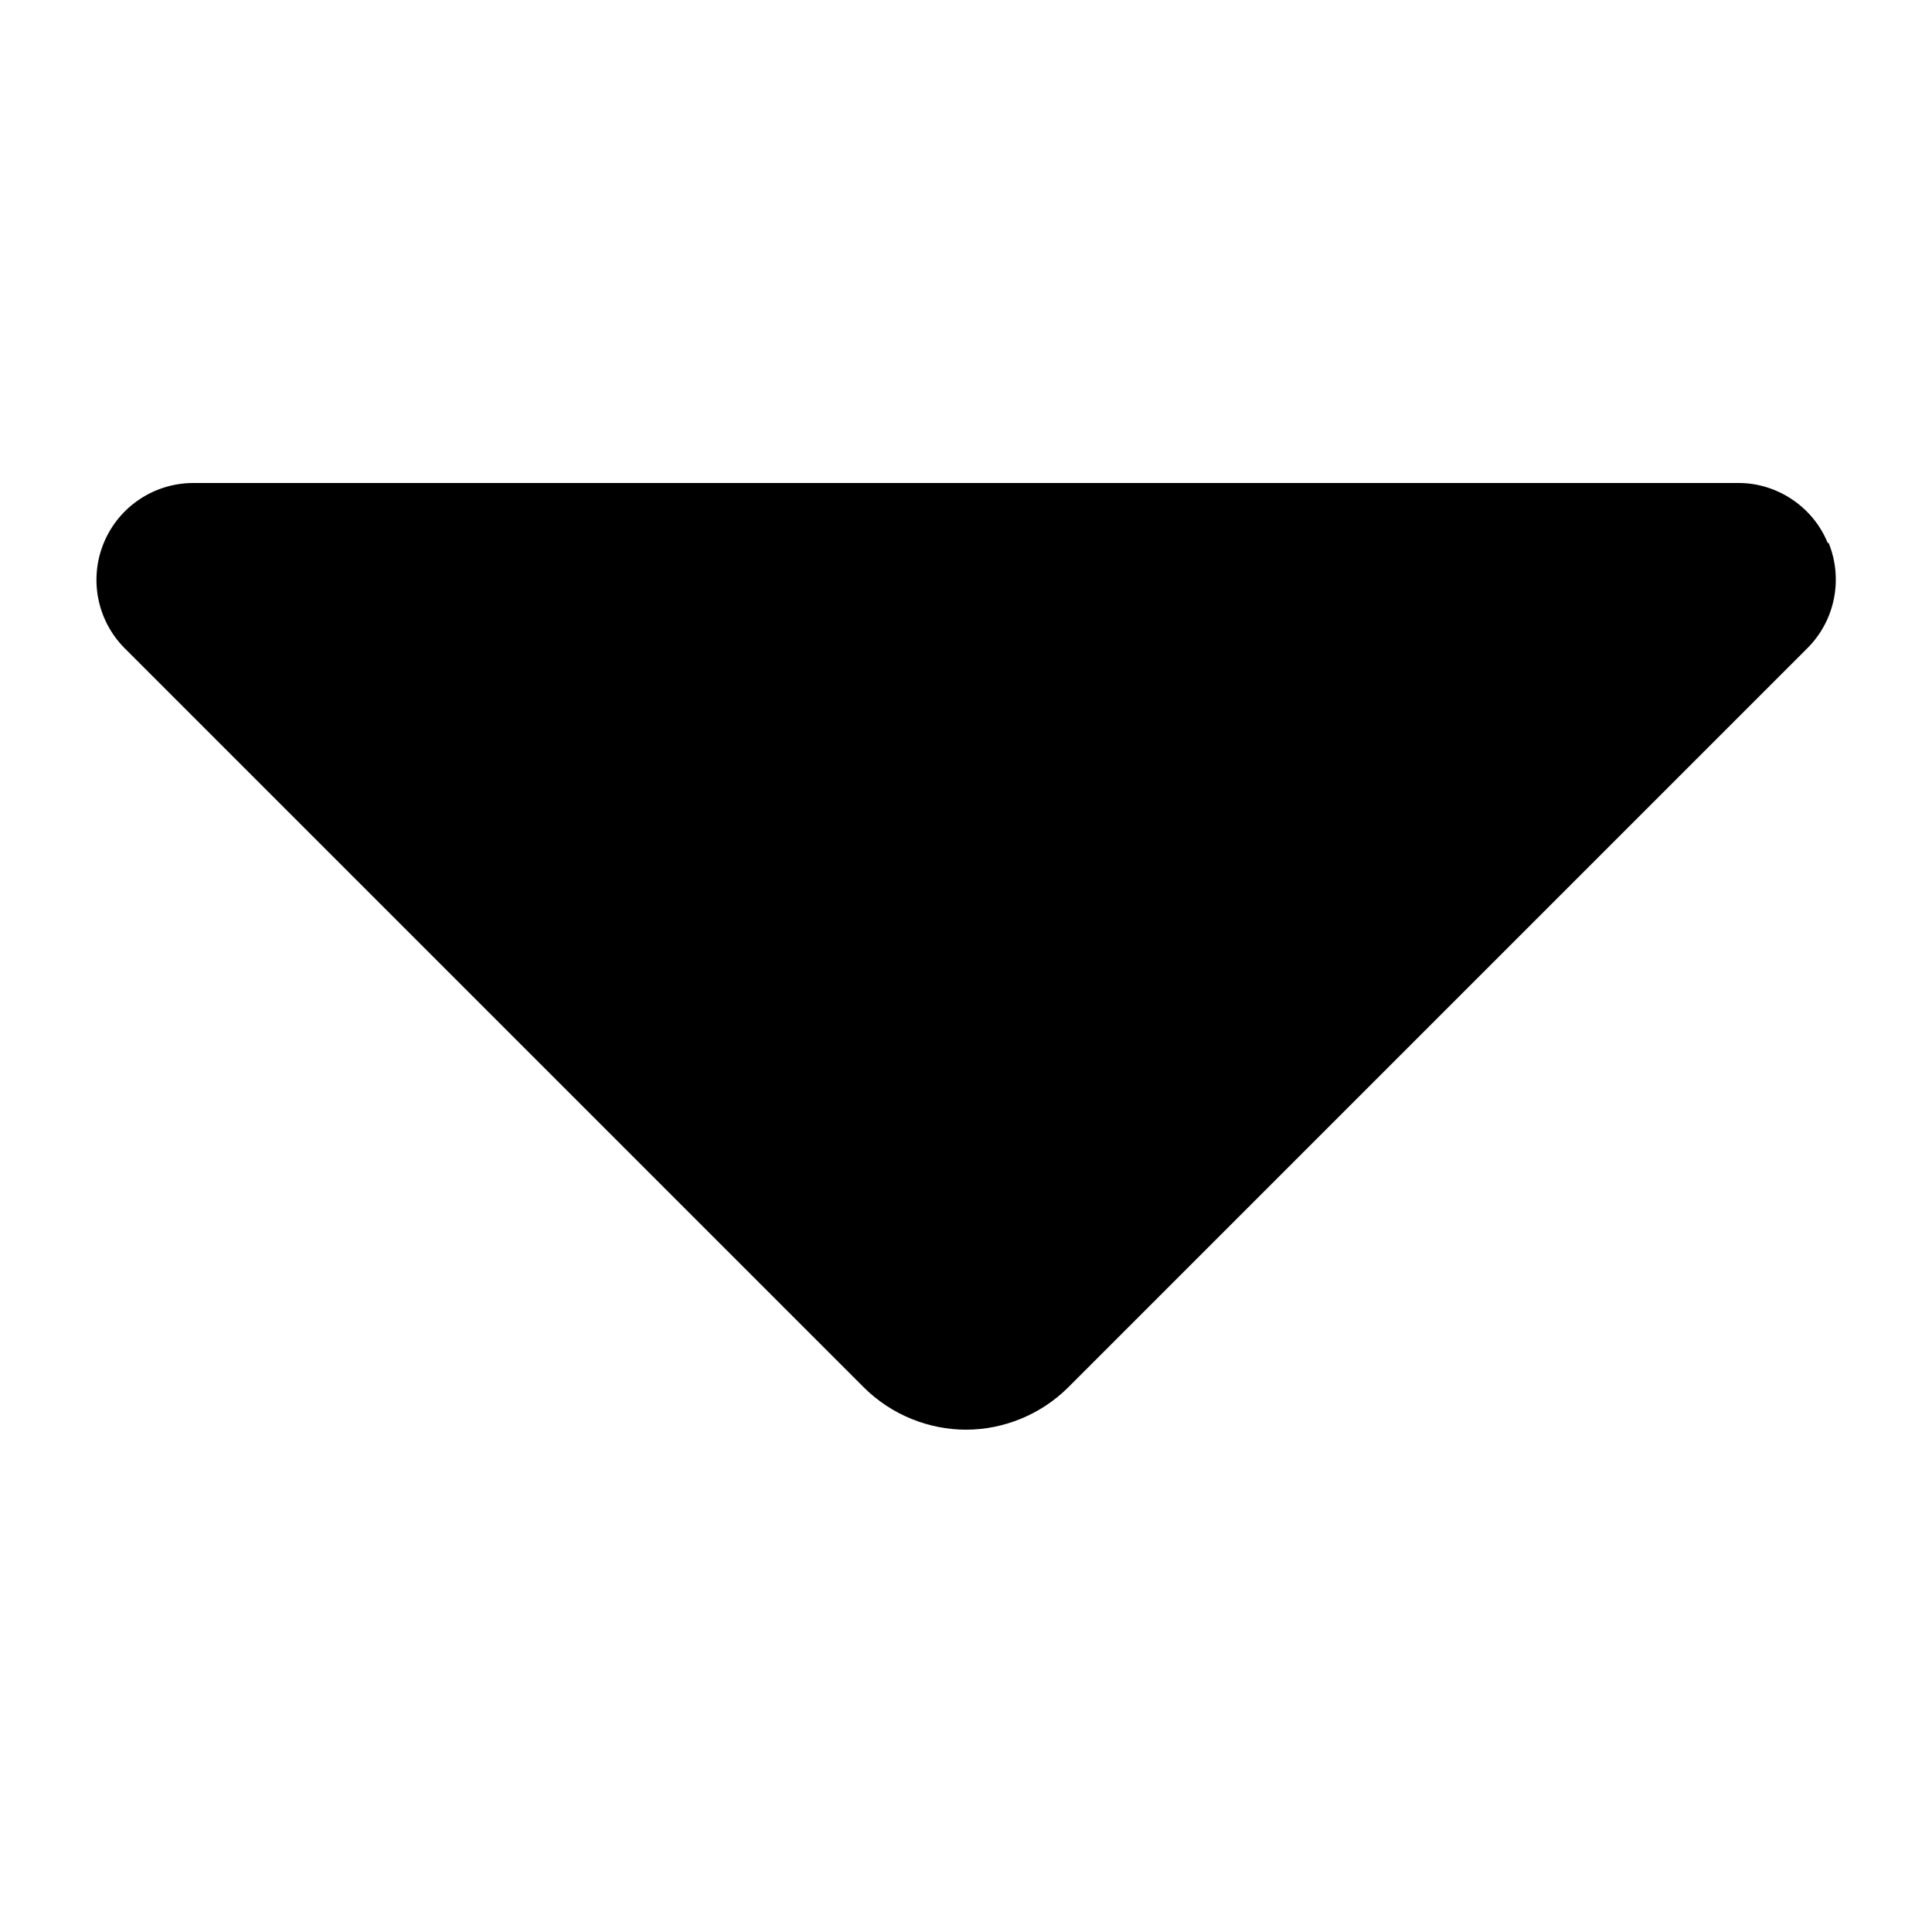
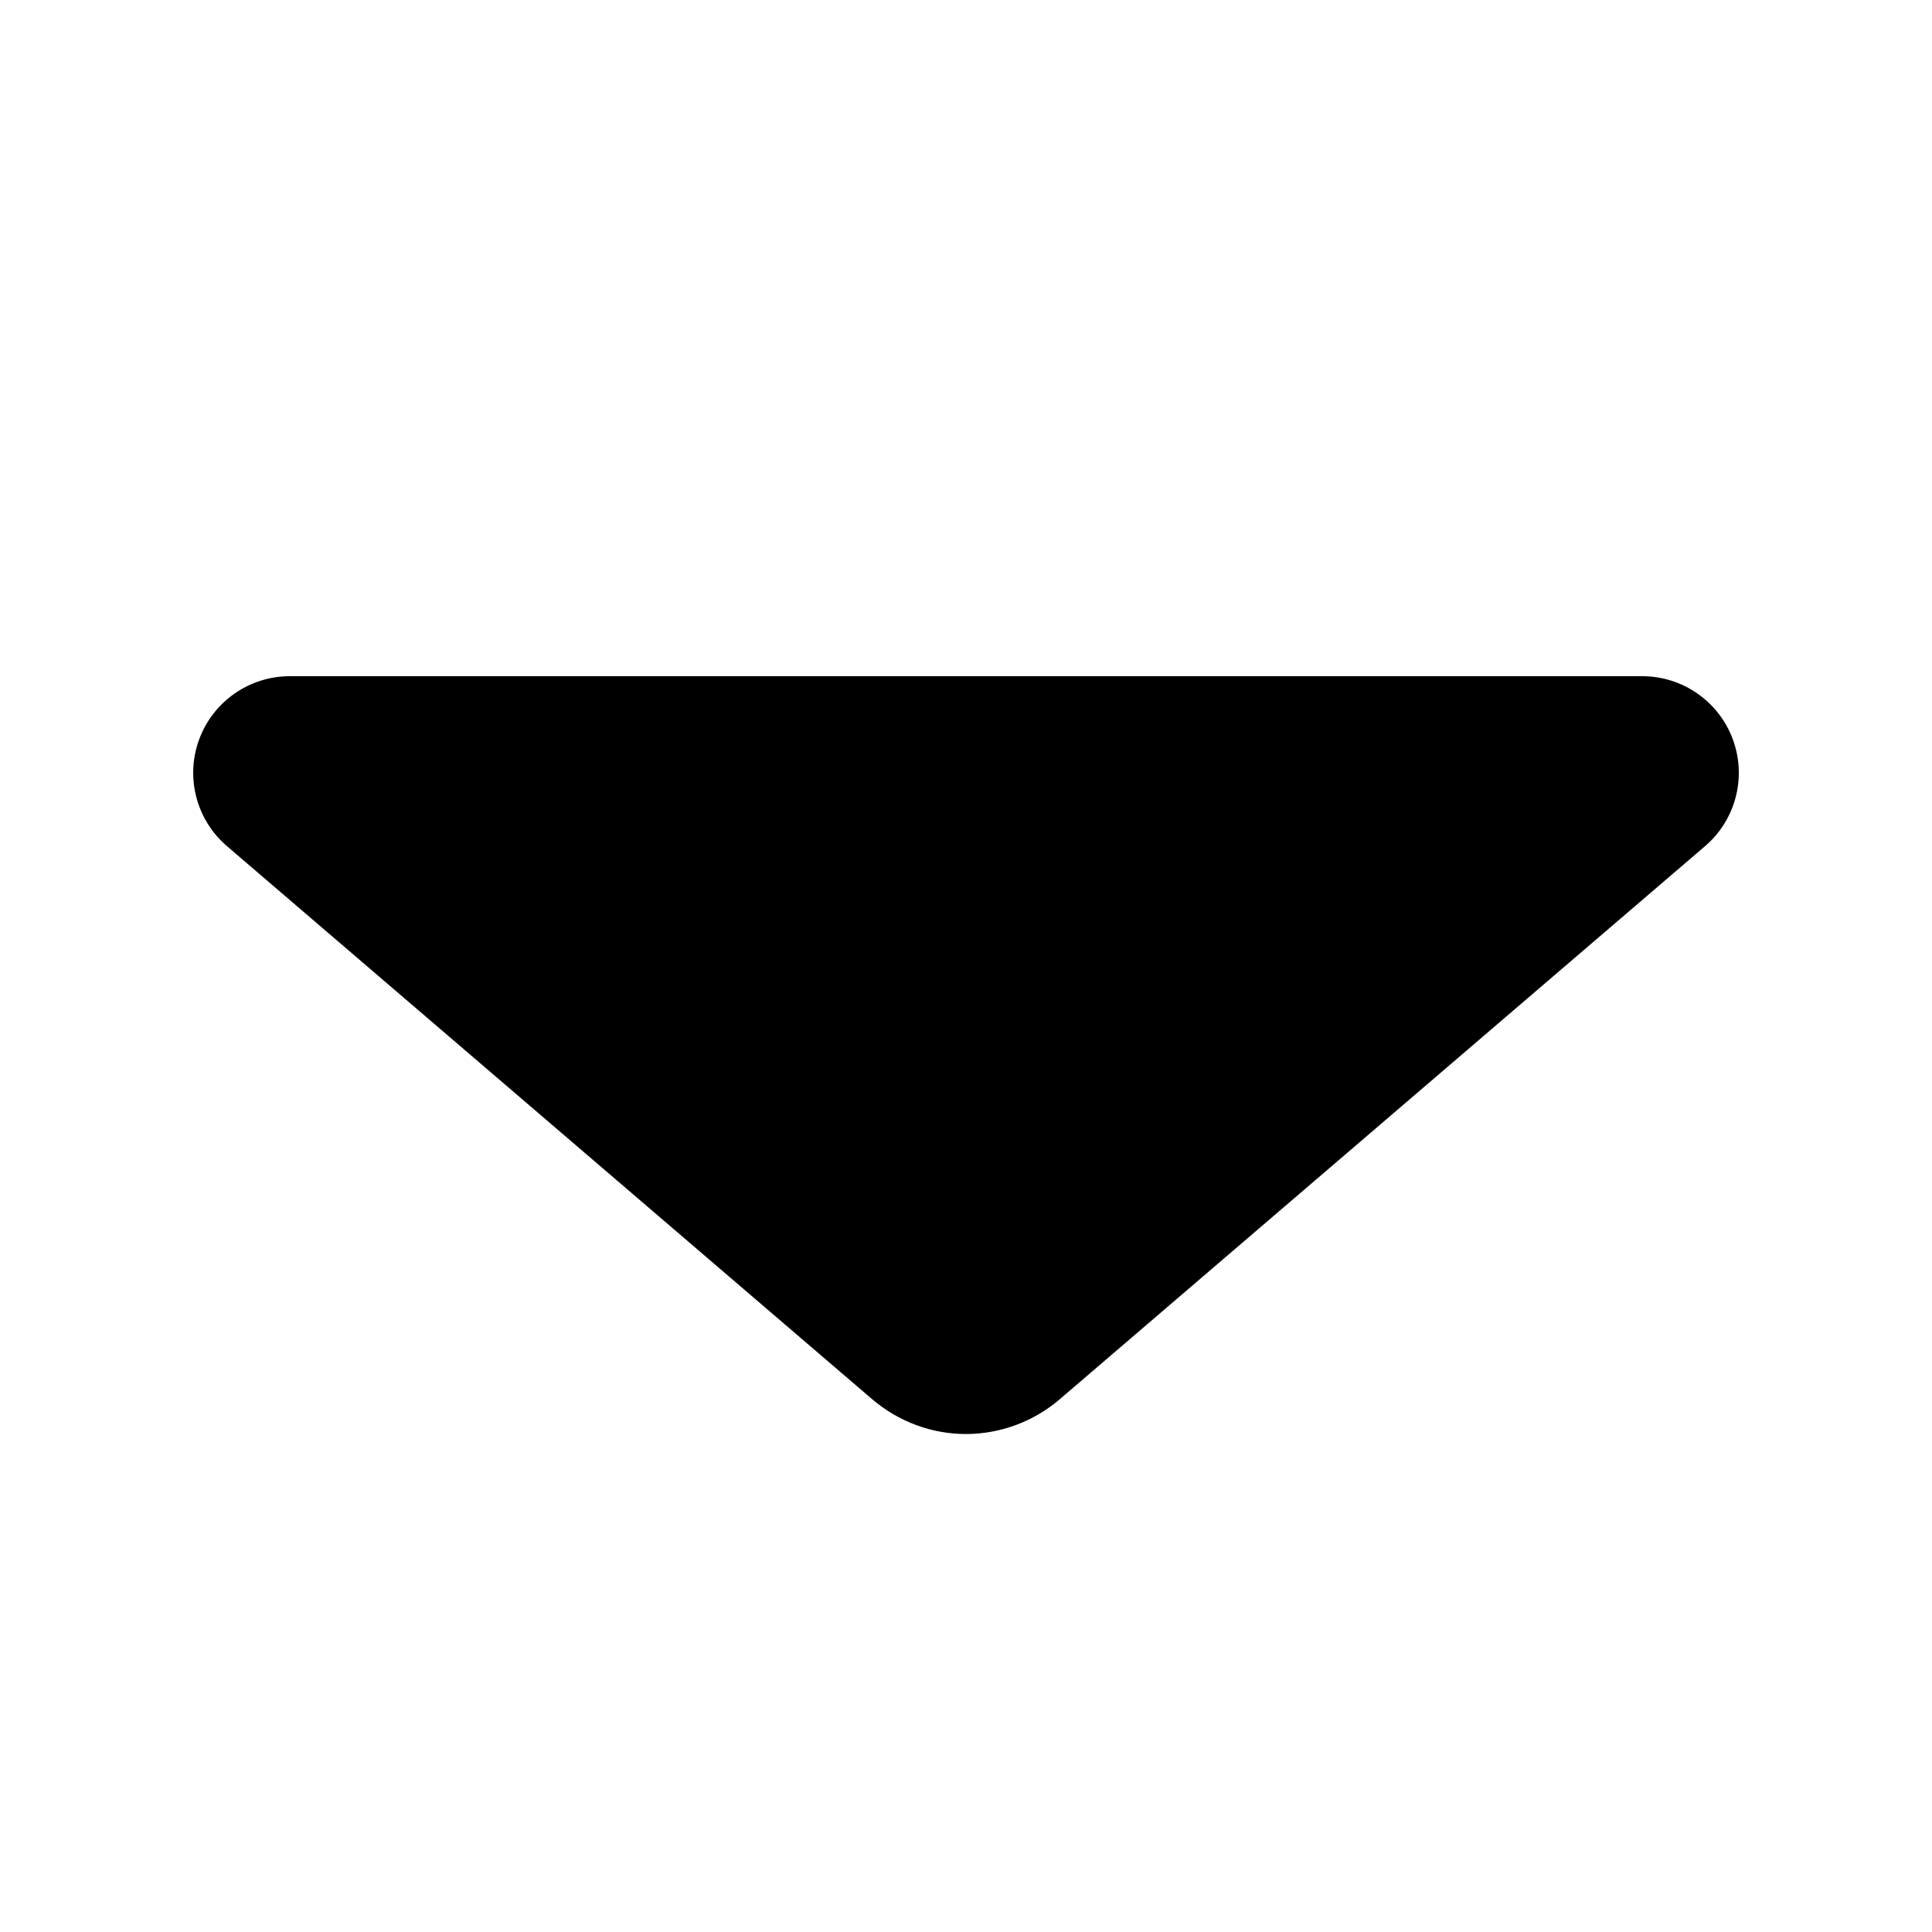
<svg xmlns="http://www.w3.org/2000/svg" viewBox="0 0 20 20">
-   <path d="M18.92 5.62C18.77 5.25 18.4 5 18 5H2a1.003 1.003 0 0 0-.71 1.71l7.65 7.65c.29.29.68.44 1.06.44s.77-.15 1.06-.44l7.65-7.65c.29-.29.37-.72.22-1.09Z" />
+   <path d="m17.65 8.76-6.674 5.72a1.496 1.496 0 0 1-.976.365c-.347 0-.694-.122-.978-.366l-6.673-5.72A1 1 0 0 1 3 7h14a1 1 0 0 1 .65 1.76Z" />
</svg>
